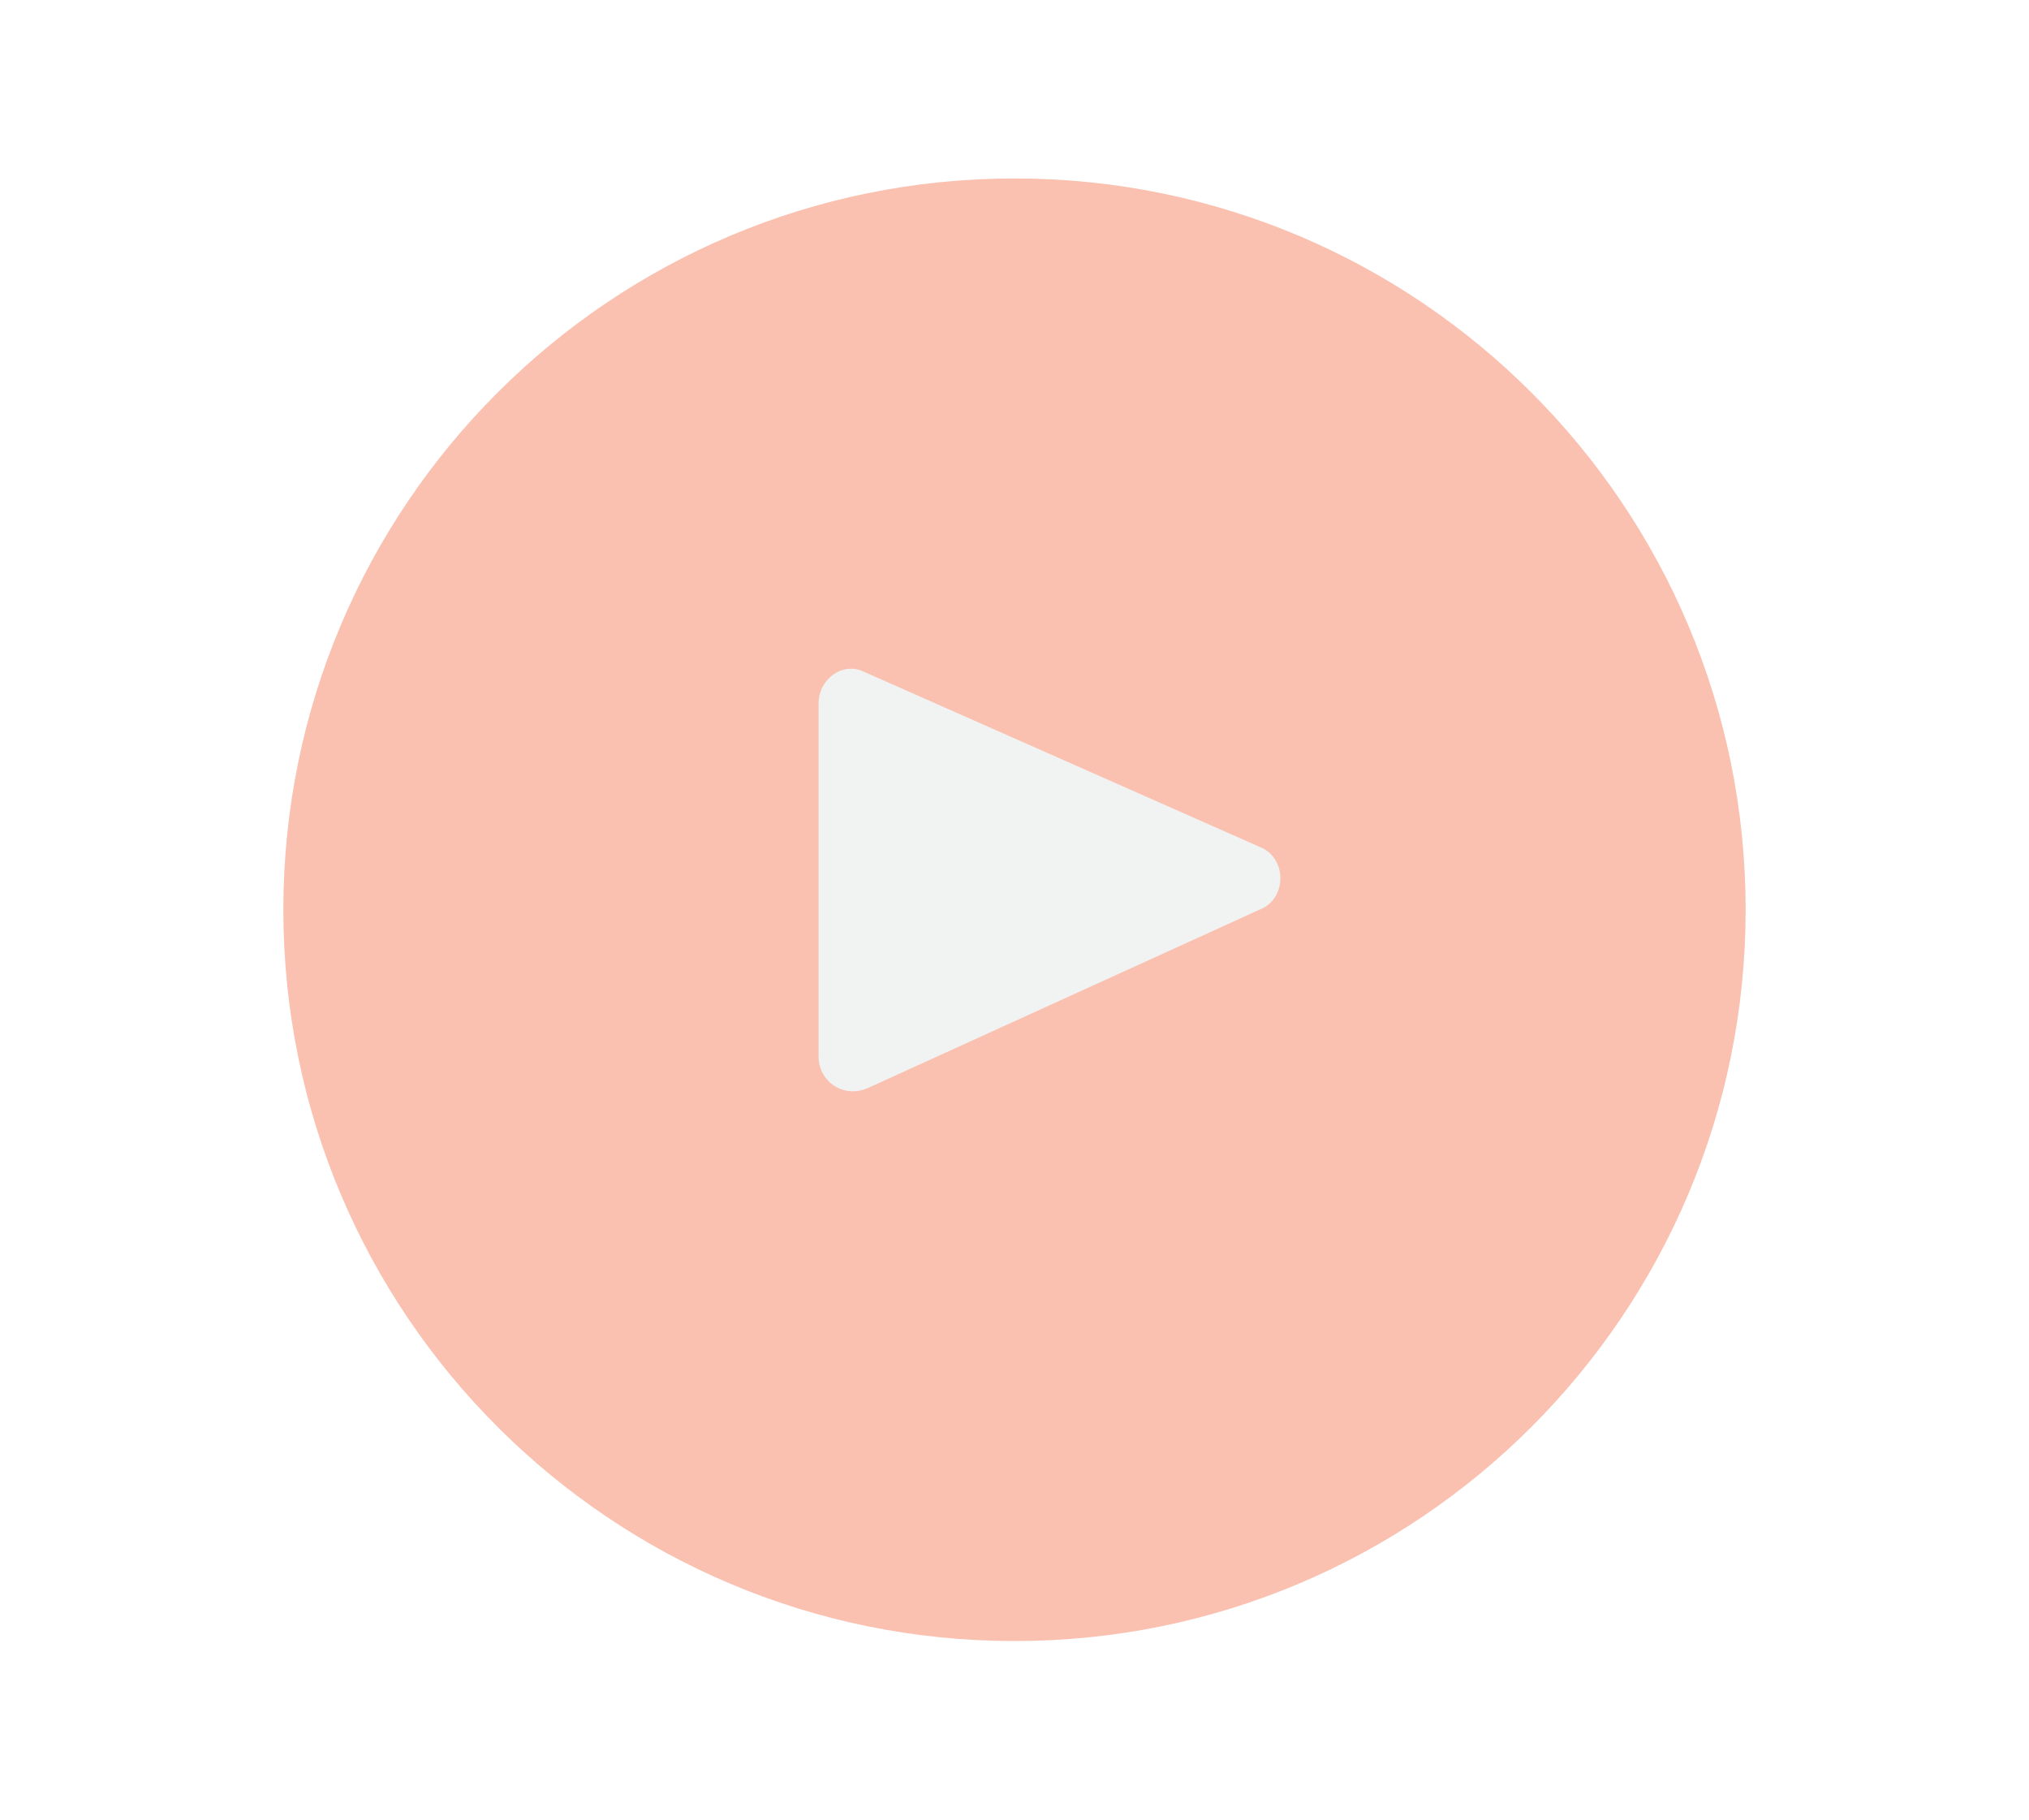
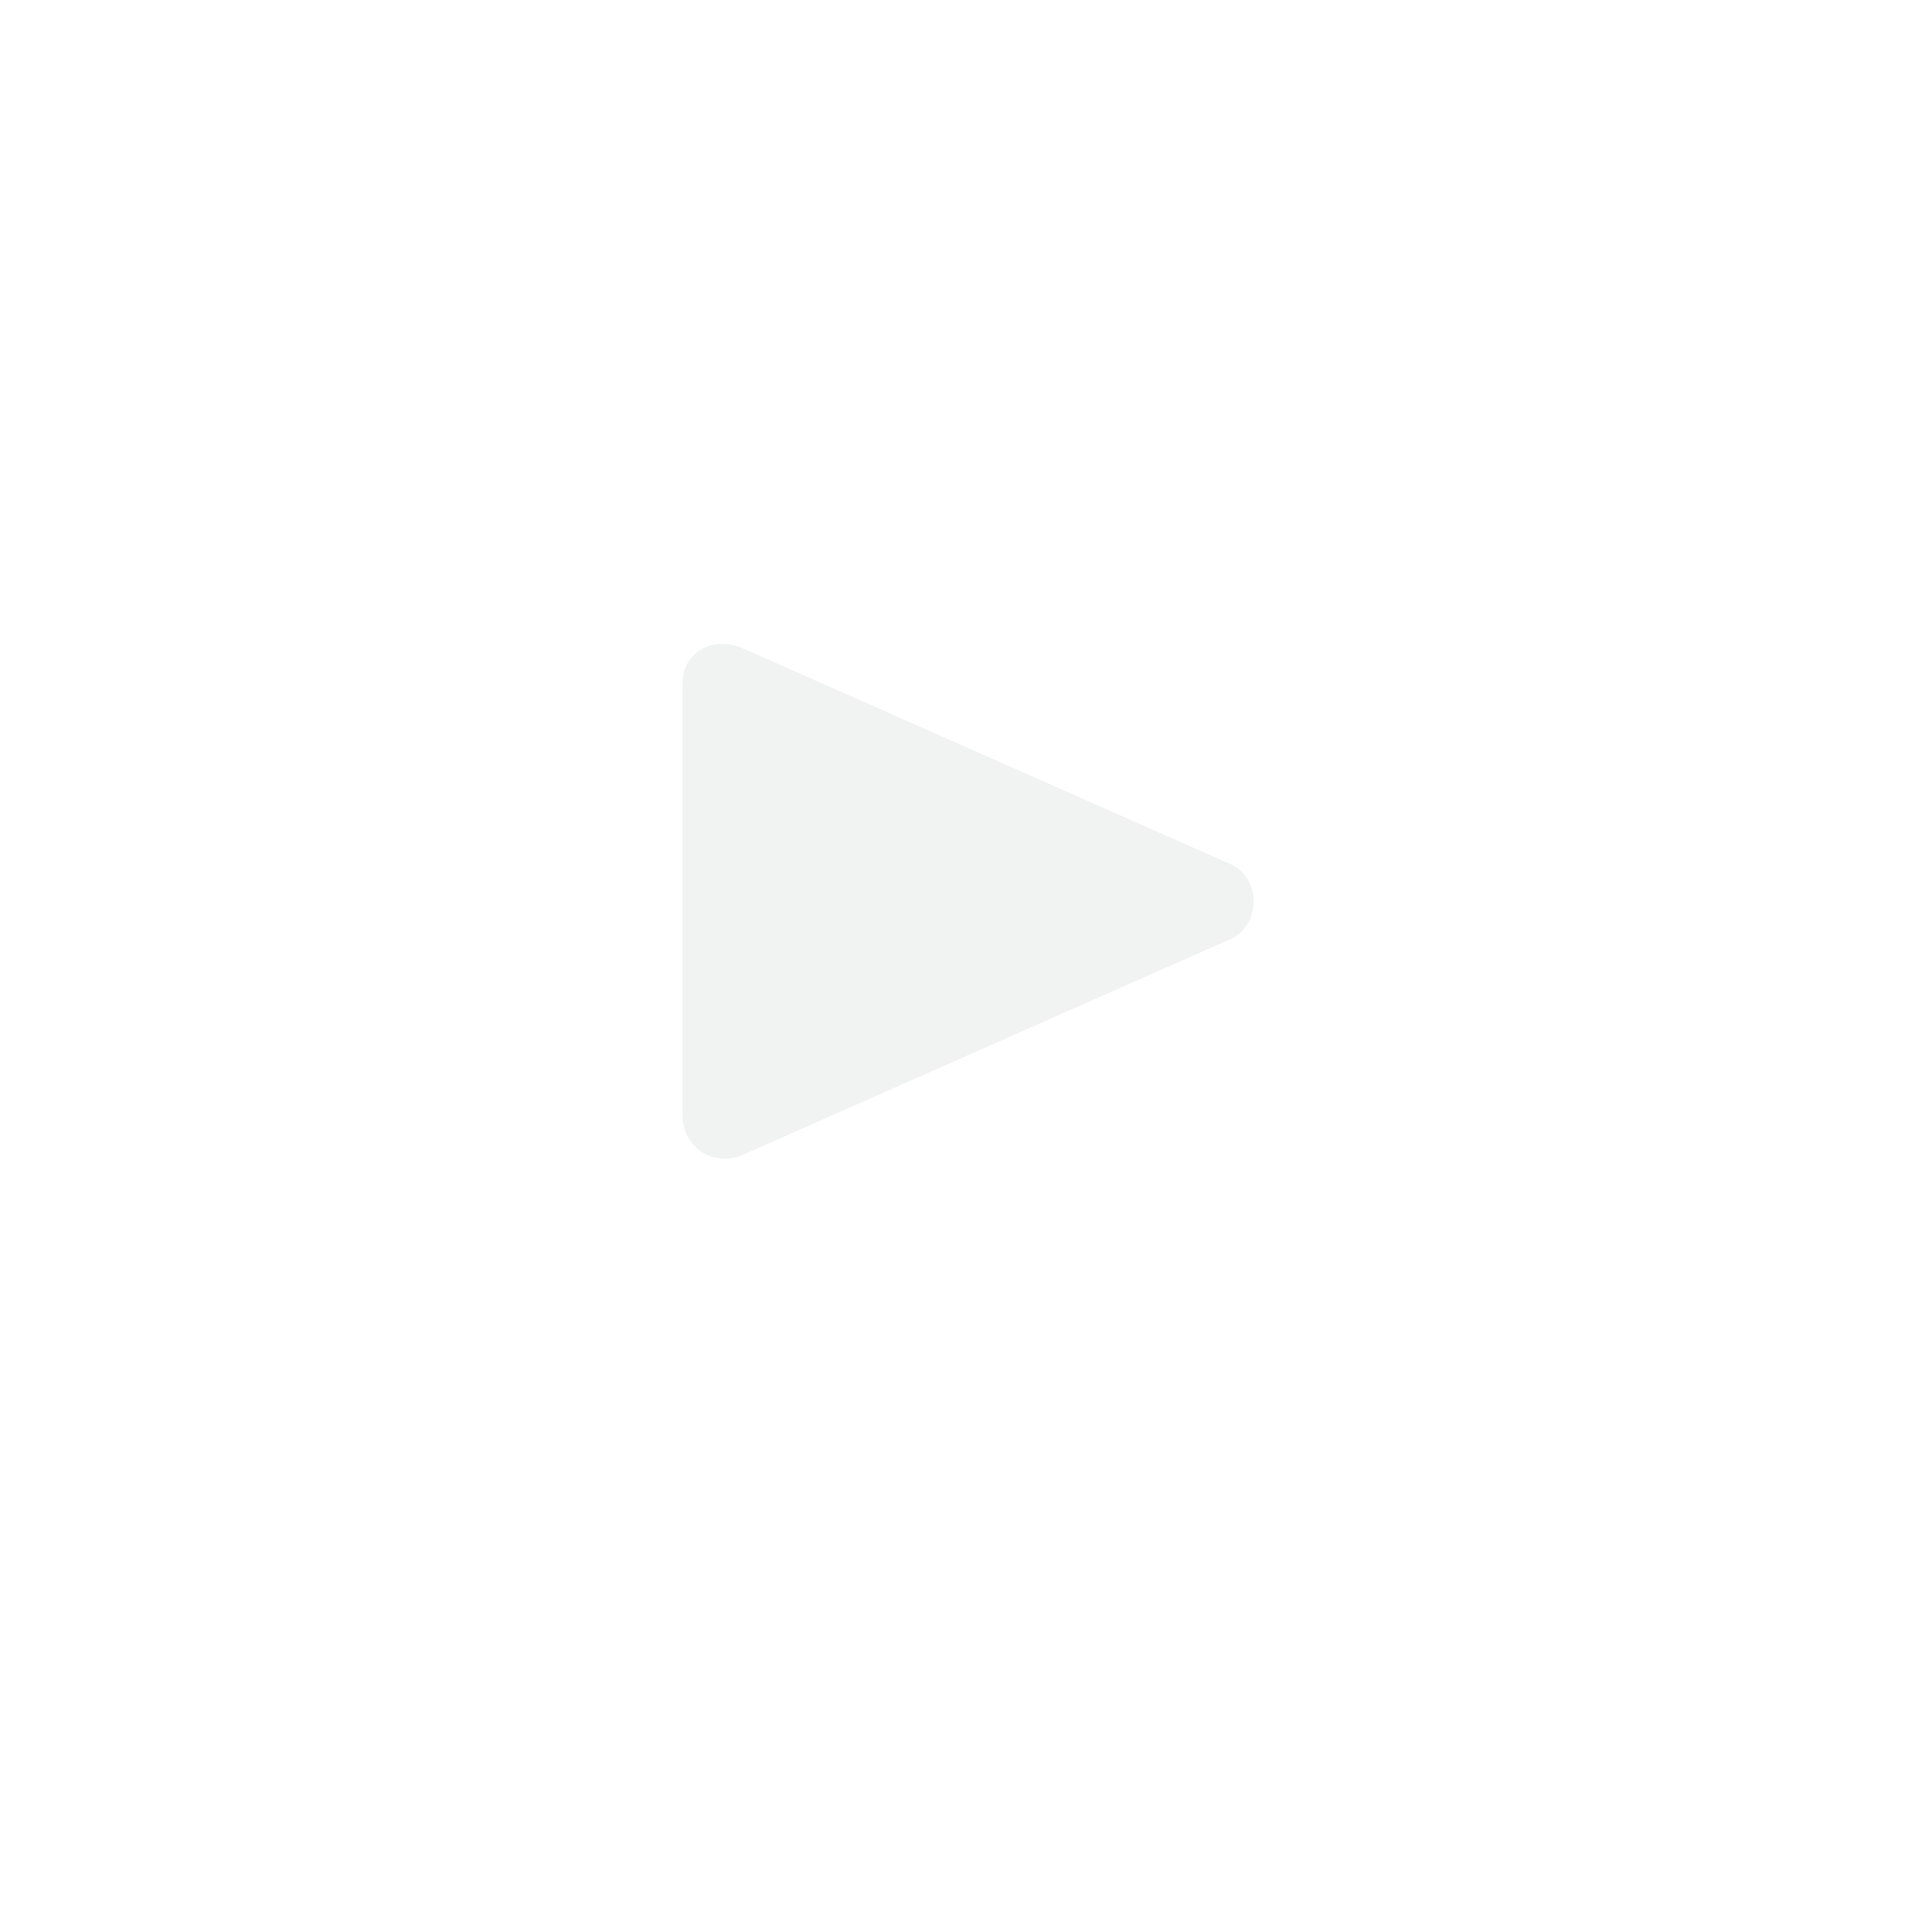
- <svg xmlns="http://www.w3.org/2000/svg" version="1.1" x="0px" y="0px" viewBox="0 0 58 52" enable-background="new 0 0 58 52" xml:space="preserve">
+ <svg xmlns="http://www.w3.org/2000/svg" version="1.1" x="0px" y="0px" viewBox="0 0 45 45" enable-background="new 0 0 45 45" xml:space="preserve">
+   <g id="bg__x2B__footer">
+     <path fill="#F1F2F2" d="M15.9,15.9V26c0,0.7,0.7,1.2,1.4,0.9l11.3-5c0.8-0.3,0.8-1.5,0-1.8l-11.3-5C16.6,14.8,15.9,15.2,15.9,15.9z   " />
+   </g>
  <g id="Layer_1">
-     <g>
-       <circle fill="#FAC0B0" cx="29" cy="26" r="20.9" />
-       <path fill="#F1F2F2" d="M23.4,20.1v10.1c0,0.7,0.7,1.2,1.4,0.9L36,26c0.8-0.3,0.8-1.5,0-1.8l-11.3-5    C24.1,18.9,23.4,19.4,23.4,20.1z" />
-     </g>
-   </g>
-   <g id="notes" display="none">
+ </g>
+   <g id="notes">
</g>
</svg>
